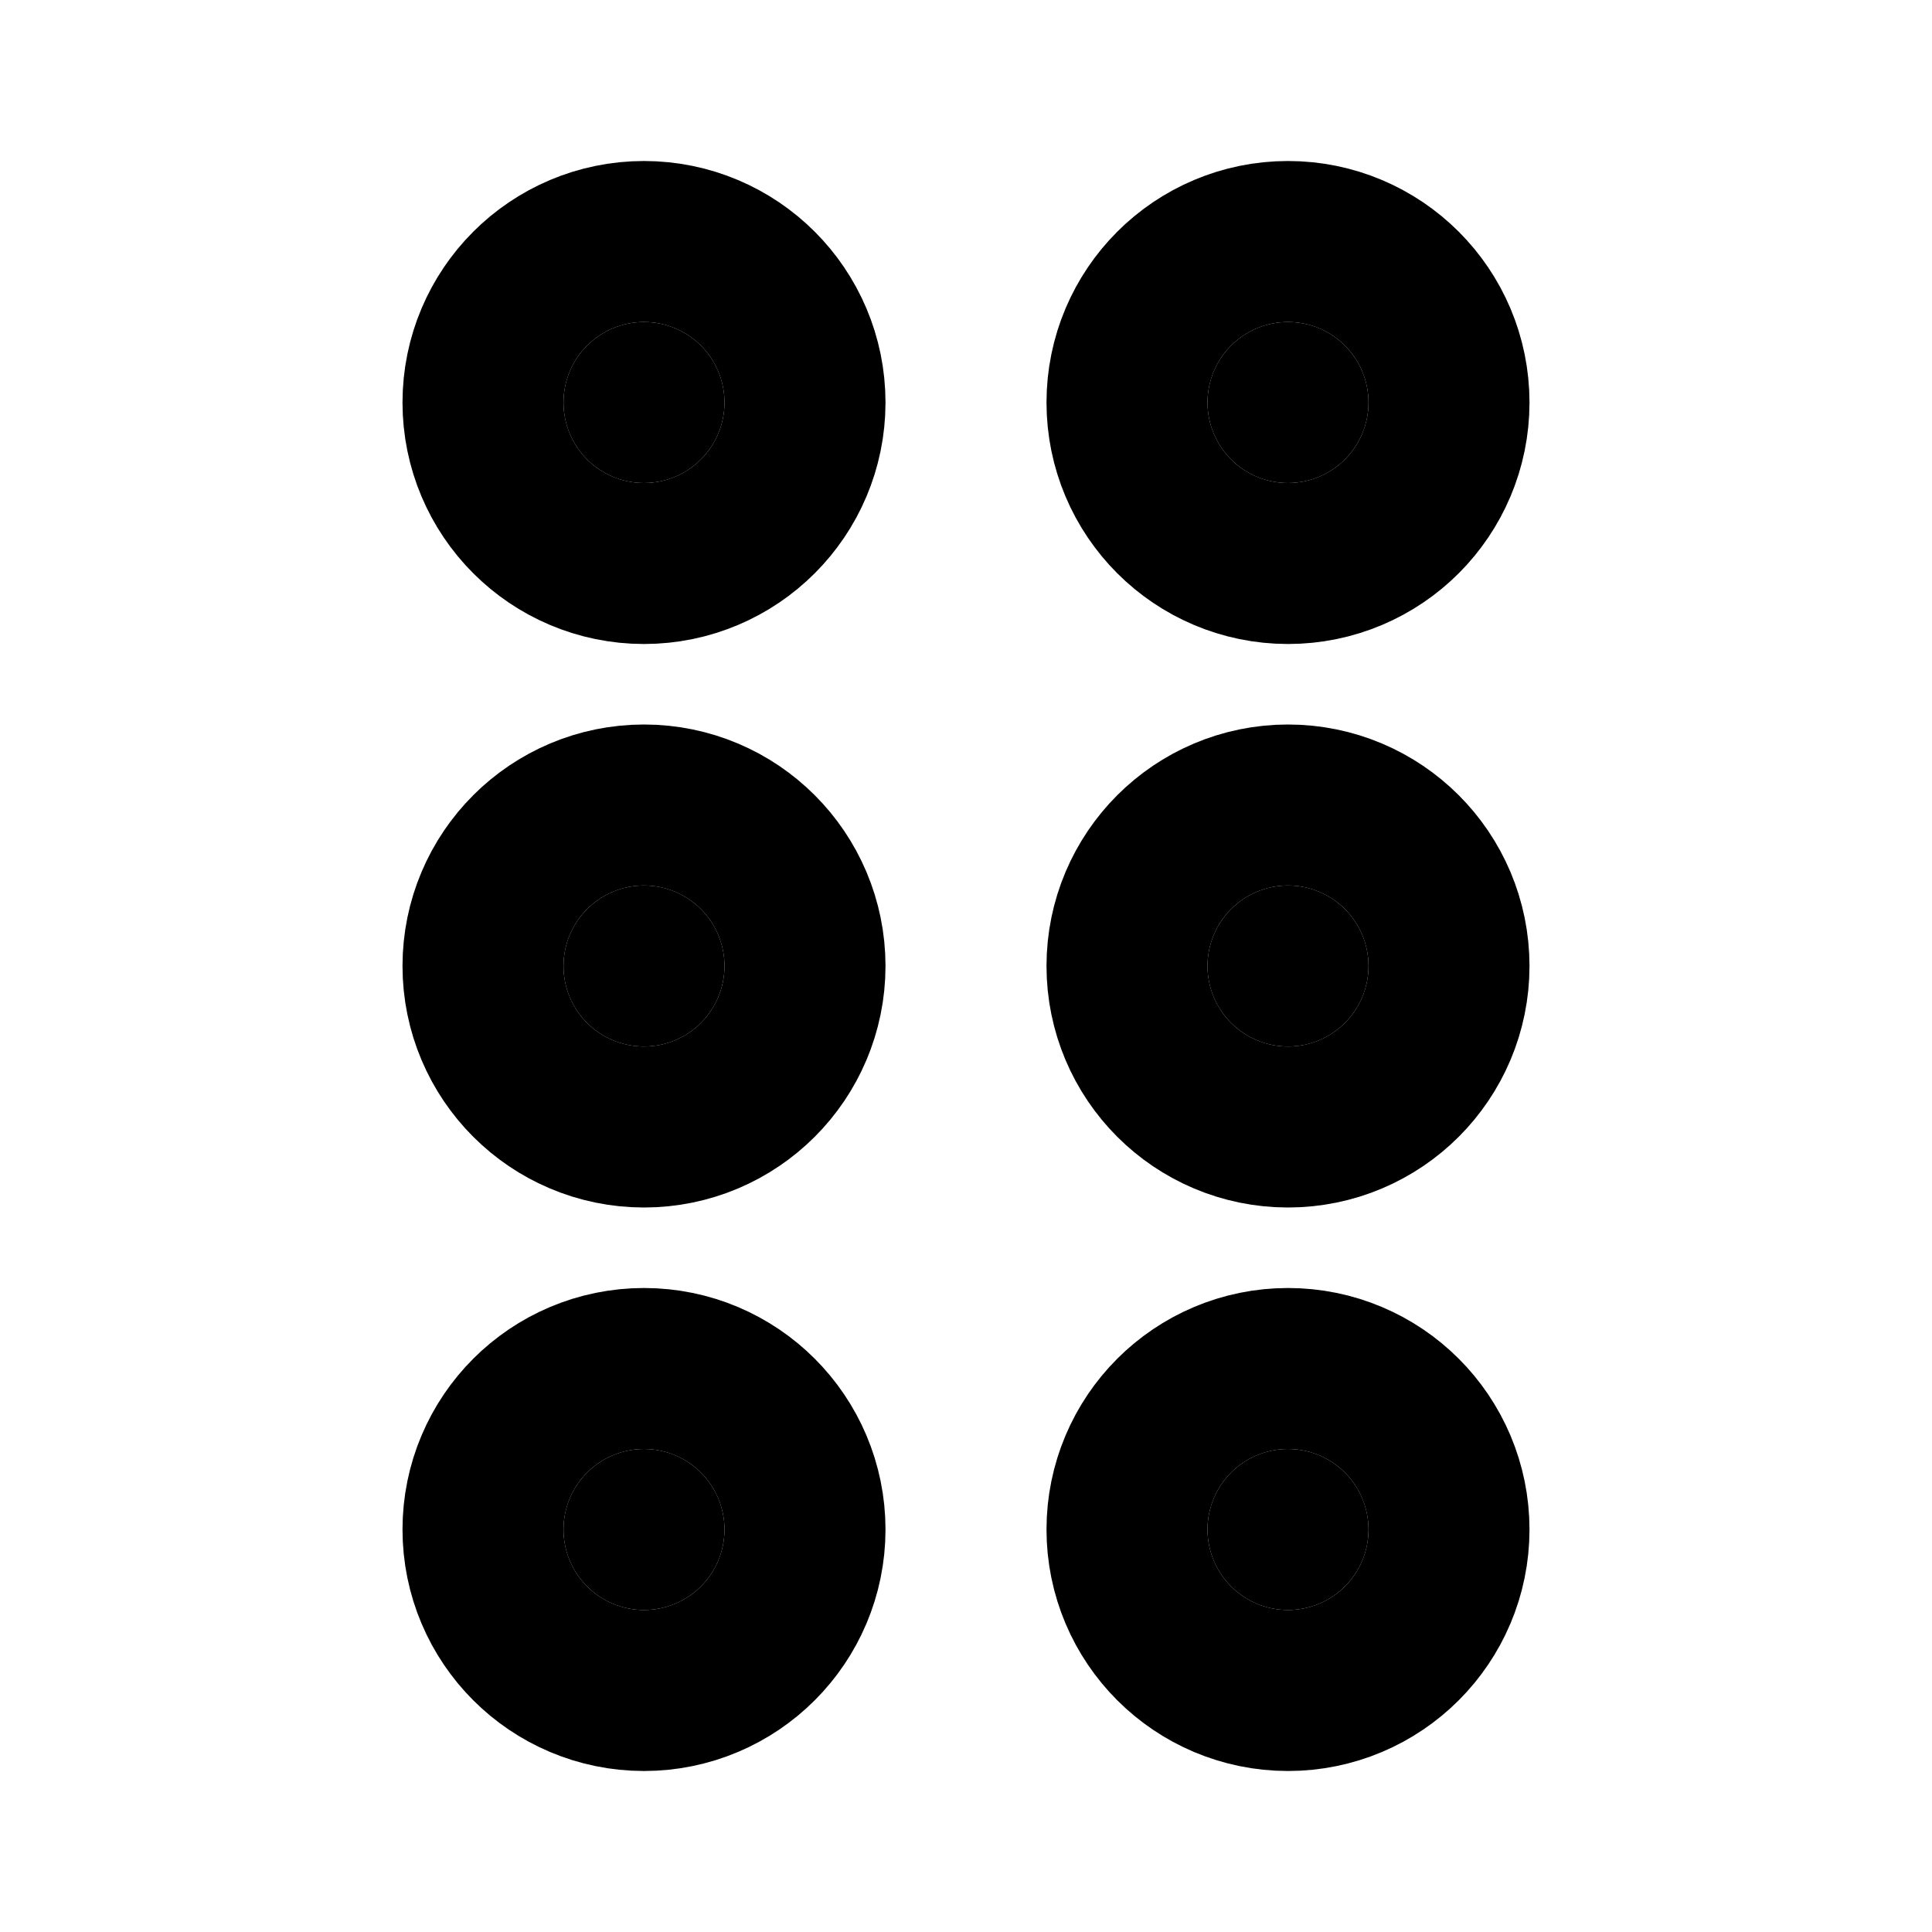
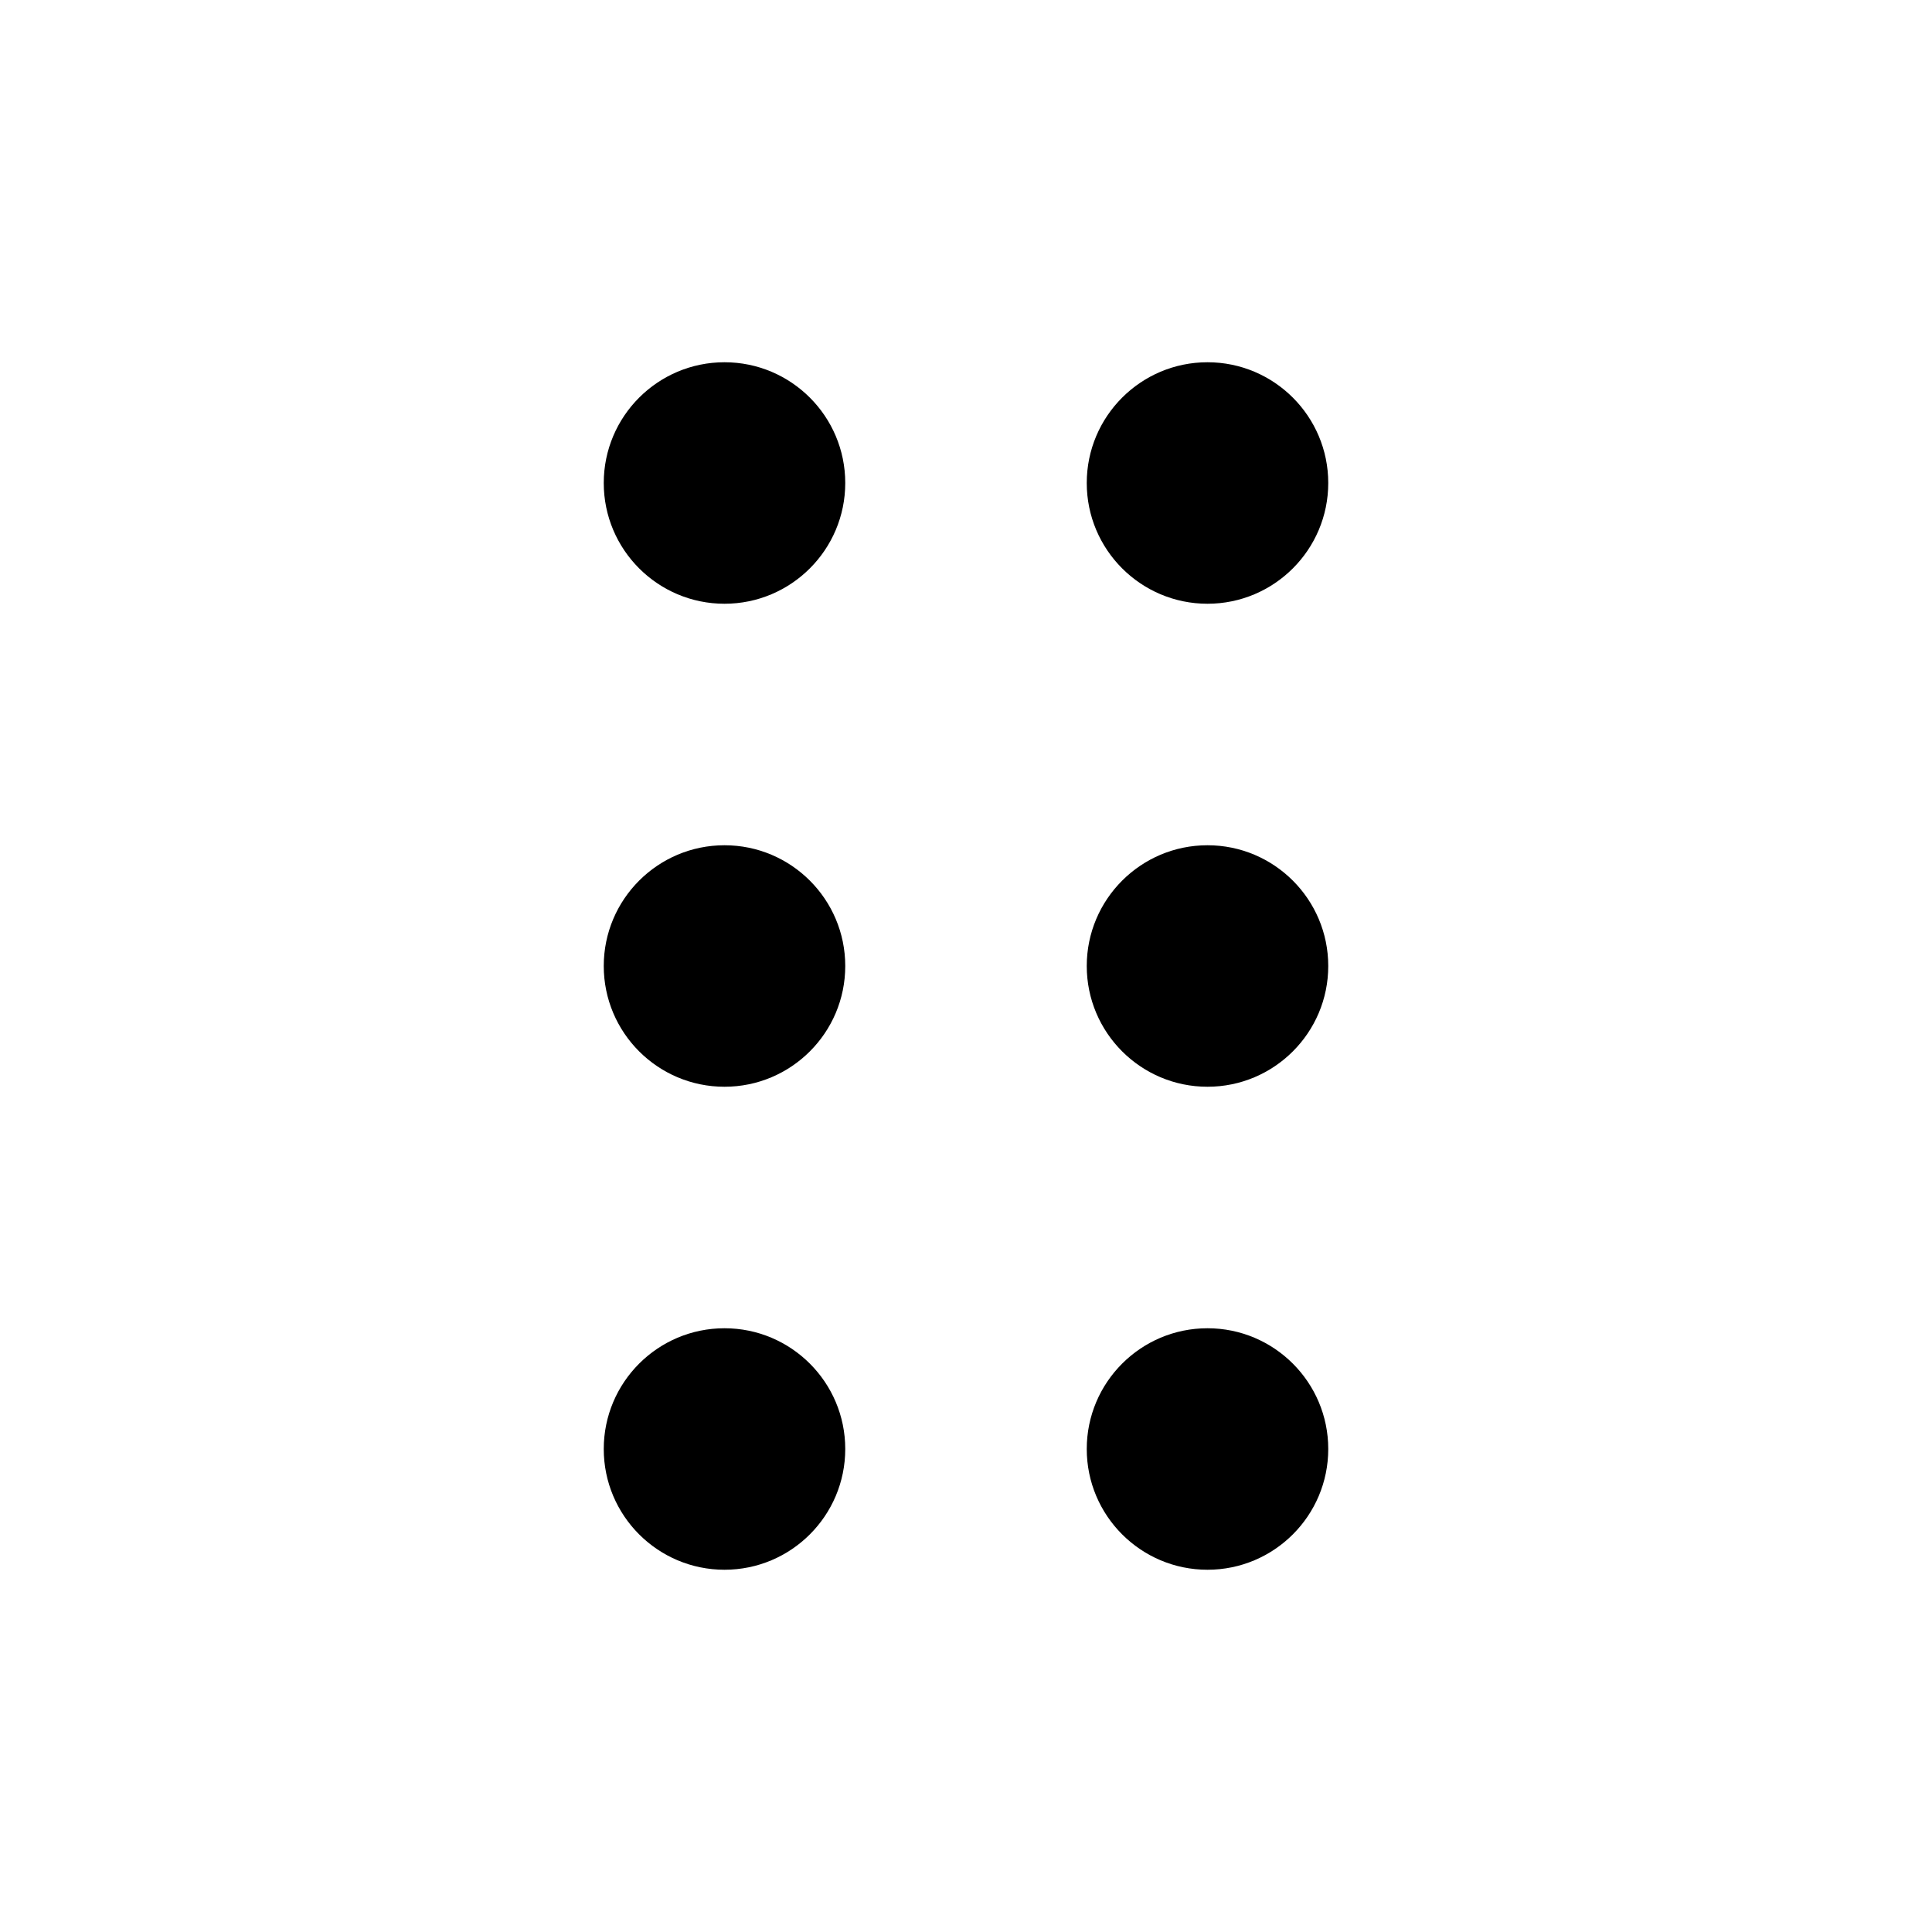
<svg xmlns="http://www.w3.org/2000/svg" focusable="false" height="1em" width="1em">
  <g id="tuiIconDrag">
-     <svg x="50%" y="50%" height="1em" overflow="visible" viewBox="0 0 24 24" width="1em">
-       <svg x="-12" y="-12">
-         <path vector-effect="non-scaling-stroke" d="M9 12a1 1 0 1 0-2 0 1 1 0 0 0 2 0zM17 12a1 1 0 1 0-2 0 1 1 0 0 0 2 0zM9 5a1 1 0 1 0-2 0 1 1 0 0 0 2 0zM17 5a1 1 0 1 0-2 0 1 1 0 0 0 2 0zM9 19a1 1 0 1 0-2 0 1 1 0 0 0 2 0zM17 19a1 1 0 1 0-2 0 1 1 0 0 0 2 0z" stroke="currentColor" stroke-linecap="round" stroke-linejoin="round" stroke-width="2" />
+     <svg x="50%" y="50%" height="1em" overflow="visible" viewBox="0 0 16 16" width="1em">
+       <svg x="-8" y="-8">
+         <path vector-effect="non-scaling-stroke" d="M10 5C9.448 5 9 4.552 9 4C9 3.448 9.448 3 10 3C10.552 3 11 3.448 11 4C11 4.552 10.552 5 10 5ZM10 9C9.448 9 9 8.552 9 8C9 7.448 9.448 7 10 7C10.552 7 11 7.448 11 8C11 8.552 10.552 9 10 9ZM10 13C9.448 13 9 12.552 9 12C9 11.448 9.448 11 10 11C10.552 11 11 11.448 11 12C11 12.552 10.552 13 10 13Z" fill="currentColor" />
+         <path vector-effect="non-scaling-stroke" d="M6 5C5.448 5 5 4.552 5 4C5 3.448 5.448 3 6 3C6.552 3 7 3.448 7 4C7 4.552 6.552 5 6 5ZM6 9C5.448 9 5 8.552 5 8C5 7.448 5.448 7 6 7C6.552 7 7 7.448 7 8C7 8.552 6.552 9 6 9ZM6 13C5.448 13 5 12.552 5 12C5 11.448 5.448 11 6 11C6.552 11 7 11.448 7 12C7 12.552 6.552 13 6 13Z" fill="currentColor" />
      </svg>
    </svg>
  </g>
</svg>
